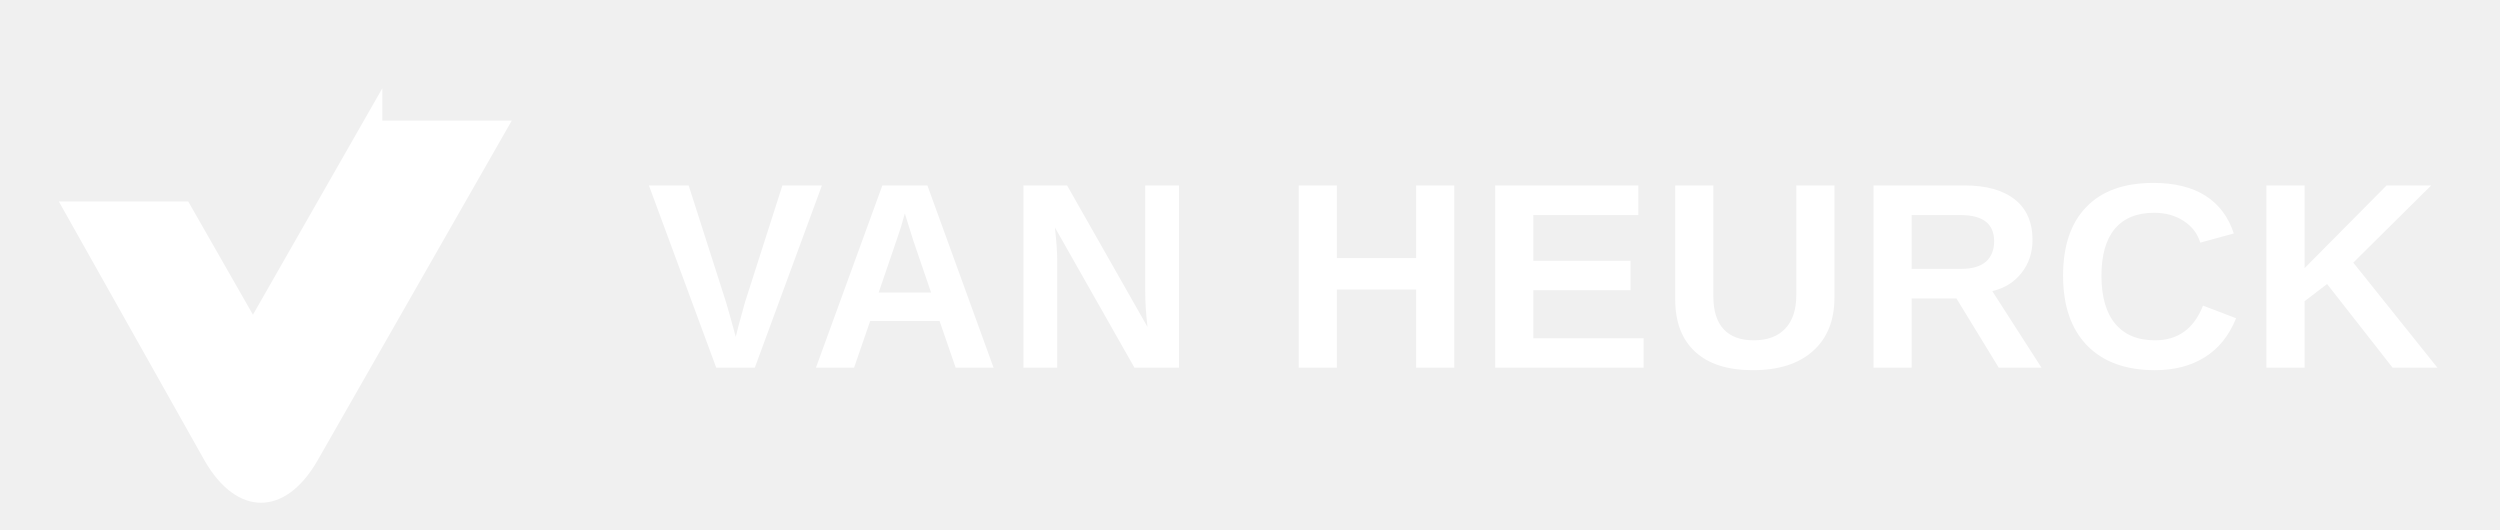
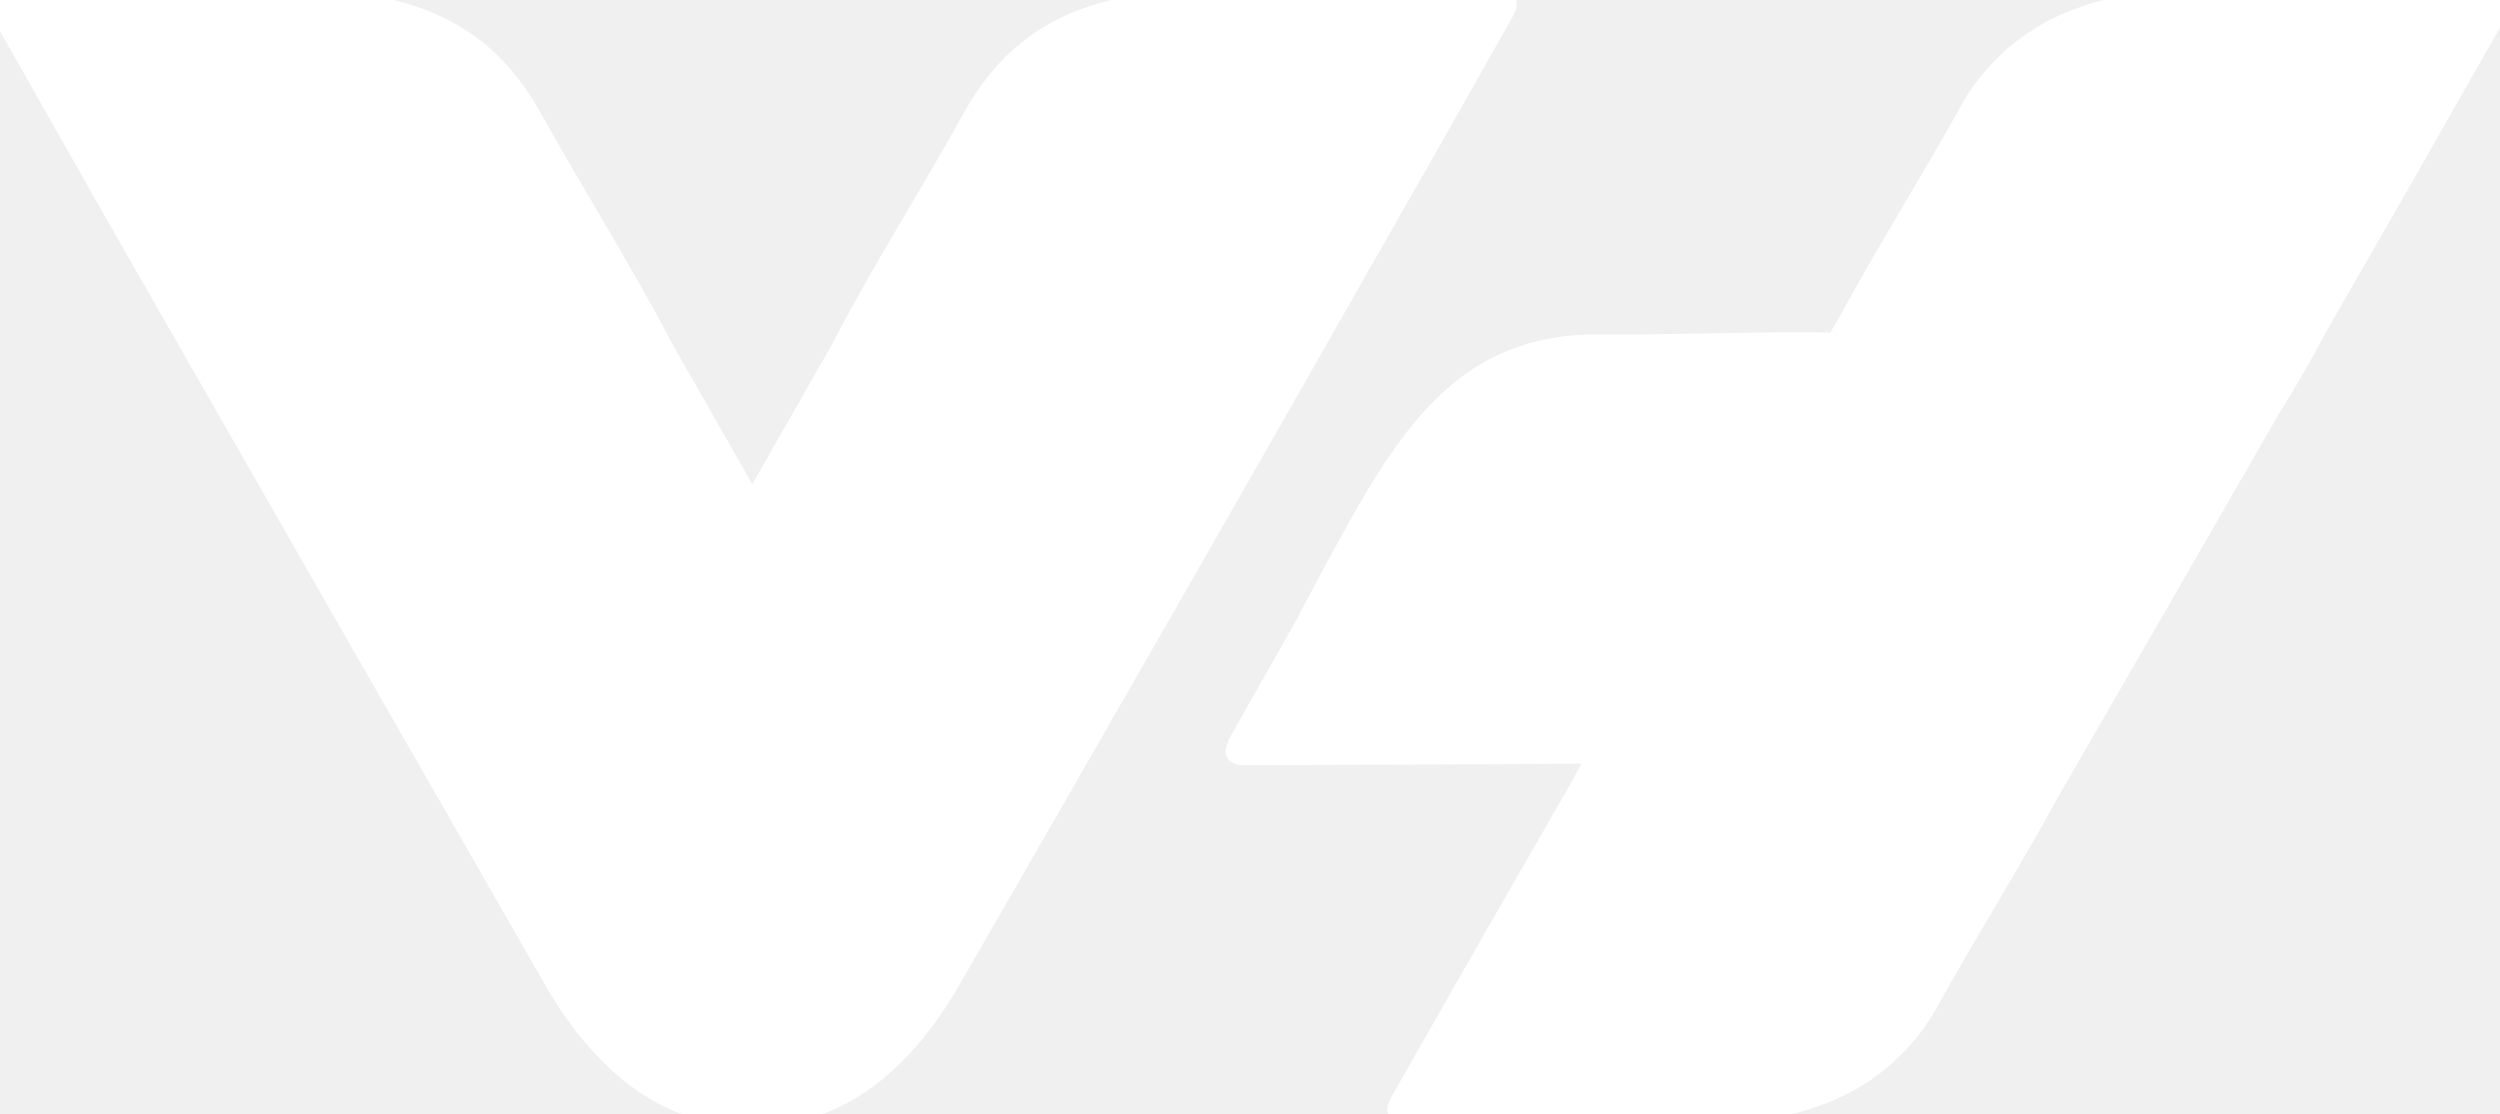
- <svg xmlns="http://www.w3.org/2000/svg" viewBox="0 0 170 36" width="170" height="36">
-   <g transform="translate(4, 6) scale(0.55)">
-     <path fill="#FFFFFF" d="M40 0L24 28l-8-14H0l18 32c4 7 10 7 14 0l24-42H40z" />
-   </g>
-   <text x="44" y="25" font-family="'Poppins', 'Segoe UI', Arial, sans-serif" font-weight="700" font-size="18" letter-spacing="0.02em" fill="#FFFFFF">VAN HEURCK</text>
+ <svg xmlns="http://www.w3.org/2000/svg" width="102.412" height="45.612" viewBox="0 0 102.412 45.612">
+   <defs>
+     <style>.a{fill:#FFFFFF !important; stroke:#FFFFFF !important;}</style>
+   </defs>
+   <path class="a" d="M301.629,129.964c-.14-.024-.281.006-.4-.016h-6.34s-2.46-.09-4.185-.09a23.062,23.062,0,0,0-4.841.413,7.054,7.054,0,0,0-1.177.321,8.32,8.32,0,0,0-4.847,4.107c-1.563,2.8-3.274,5.525-4.809,8.34q-.272.473-.545.944c-3.264-.059-6.535.1-9.8.076-4.649-.026-7.059,2.647-9.563,7.073-.85,1.5-1.459,2.662-2,3.676l.011.006a2.2,2.2,0,0,1-.2.379l-2.91,5.145c-.038.112-.081.232-.1.3,0,0-.023.067.405.065,3.337-.012,6.672-.015,10.006-.039l4.1-.029s.429,0,.288.244-.418.741-.679,1.244l-2.375,4.128c-1.663,2.891-3.307,5.792-4.962,8.691,0,0-.213.372-.142.385l.311.056h5.911s.429,0,.429.012h0a2.176,2.176,0,0,0,.429.022c.721.016,2.031.056,3.757.056a23.073,23.073,0,0,0,4.841-.413,7.083,7.083,0,0,0,1.176-.321,8.317,8.317,0,0,0,4.847-4.107c1.564-2.8,3.274-5.525,4.809-8.339q4.509-7.805,9-15.618c.7-1.133,1.38-2.284,1.993-3.465q1.187-2.064,2.375-4.128c1.662-2.89,3.324-5.844,5.19-9.116m-45.9,9.177c1.663-2.909,3.307-5.83,4.963-8.75,0,0,.211-.373.141-.385l-.311-.057-6.34-.025c-1.15-.025-2.459-.066-4.185-.066-5.086,0-8.6.786-10.865,4.872-1.756,3.169-3.712,6.23-5.379,9.445l-3.509,6.15s-.212.372-.425,0l-3.509-6.15c-1.667-3.215-3.623-6.276-5.379-9.445-2.266-4.086-5.78-4.872-10.865-4.872-1.726,0-3.035.041-4.185.066l-6.34.025-.311.057s-.07.012.141.385c1.655,2.92,3.3,5.841,4.962,8.75q8.816,15.417,17.652,30.822c2.168,3.759,4.963,5.614,8.045,5.5,3.081.117,5.877-1.738,8.046-5.5q8.873-15.383,17.652-30.822" transform="translate(-199.218 -129.858)" />
</svg>
